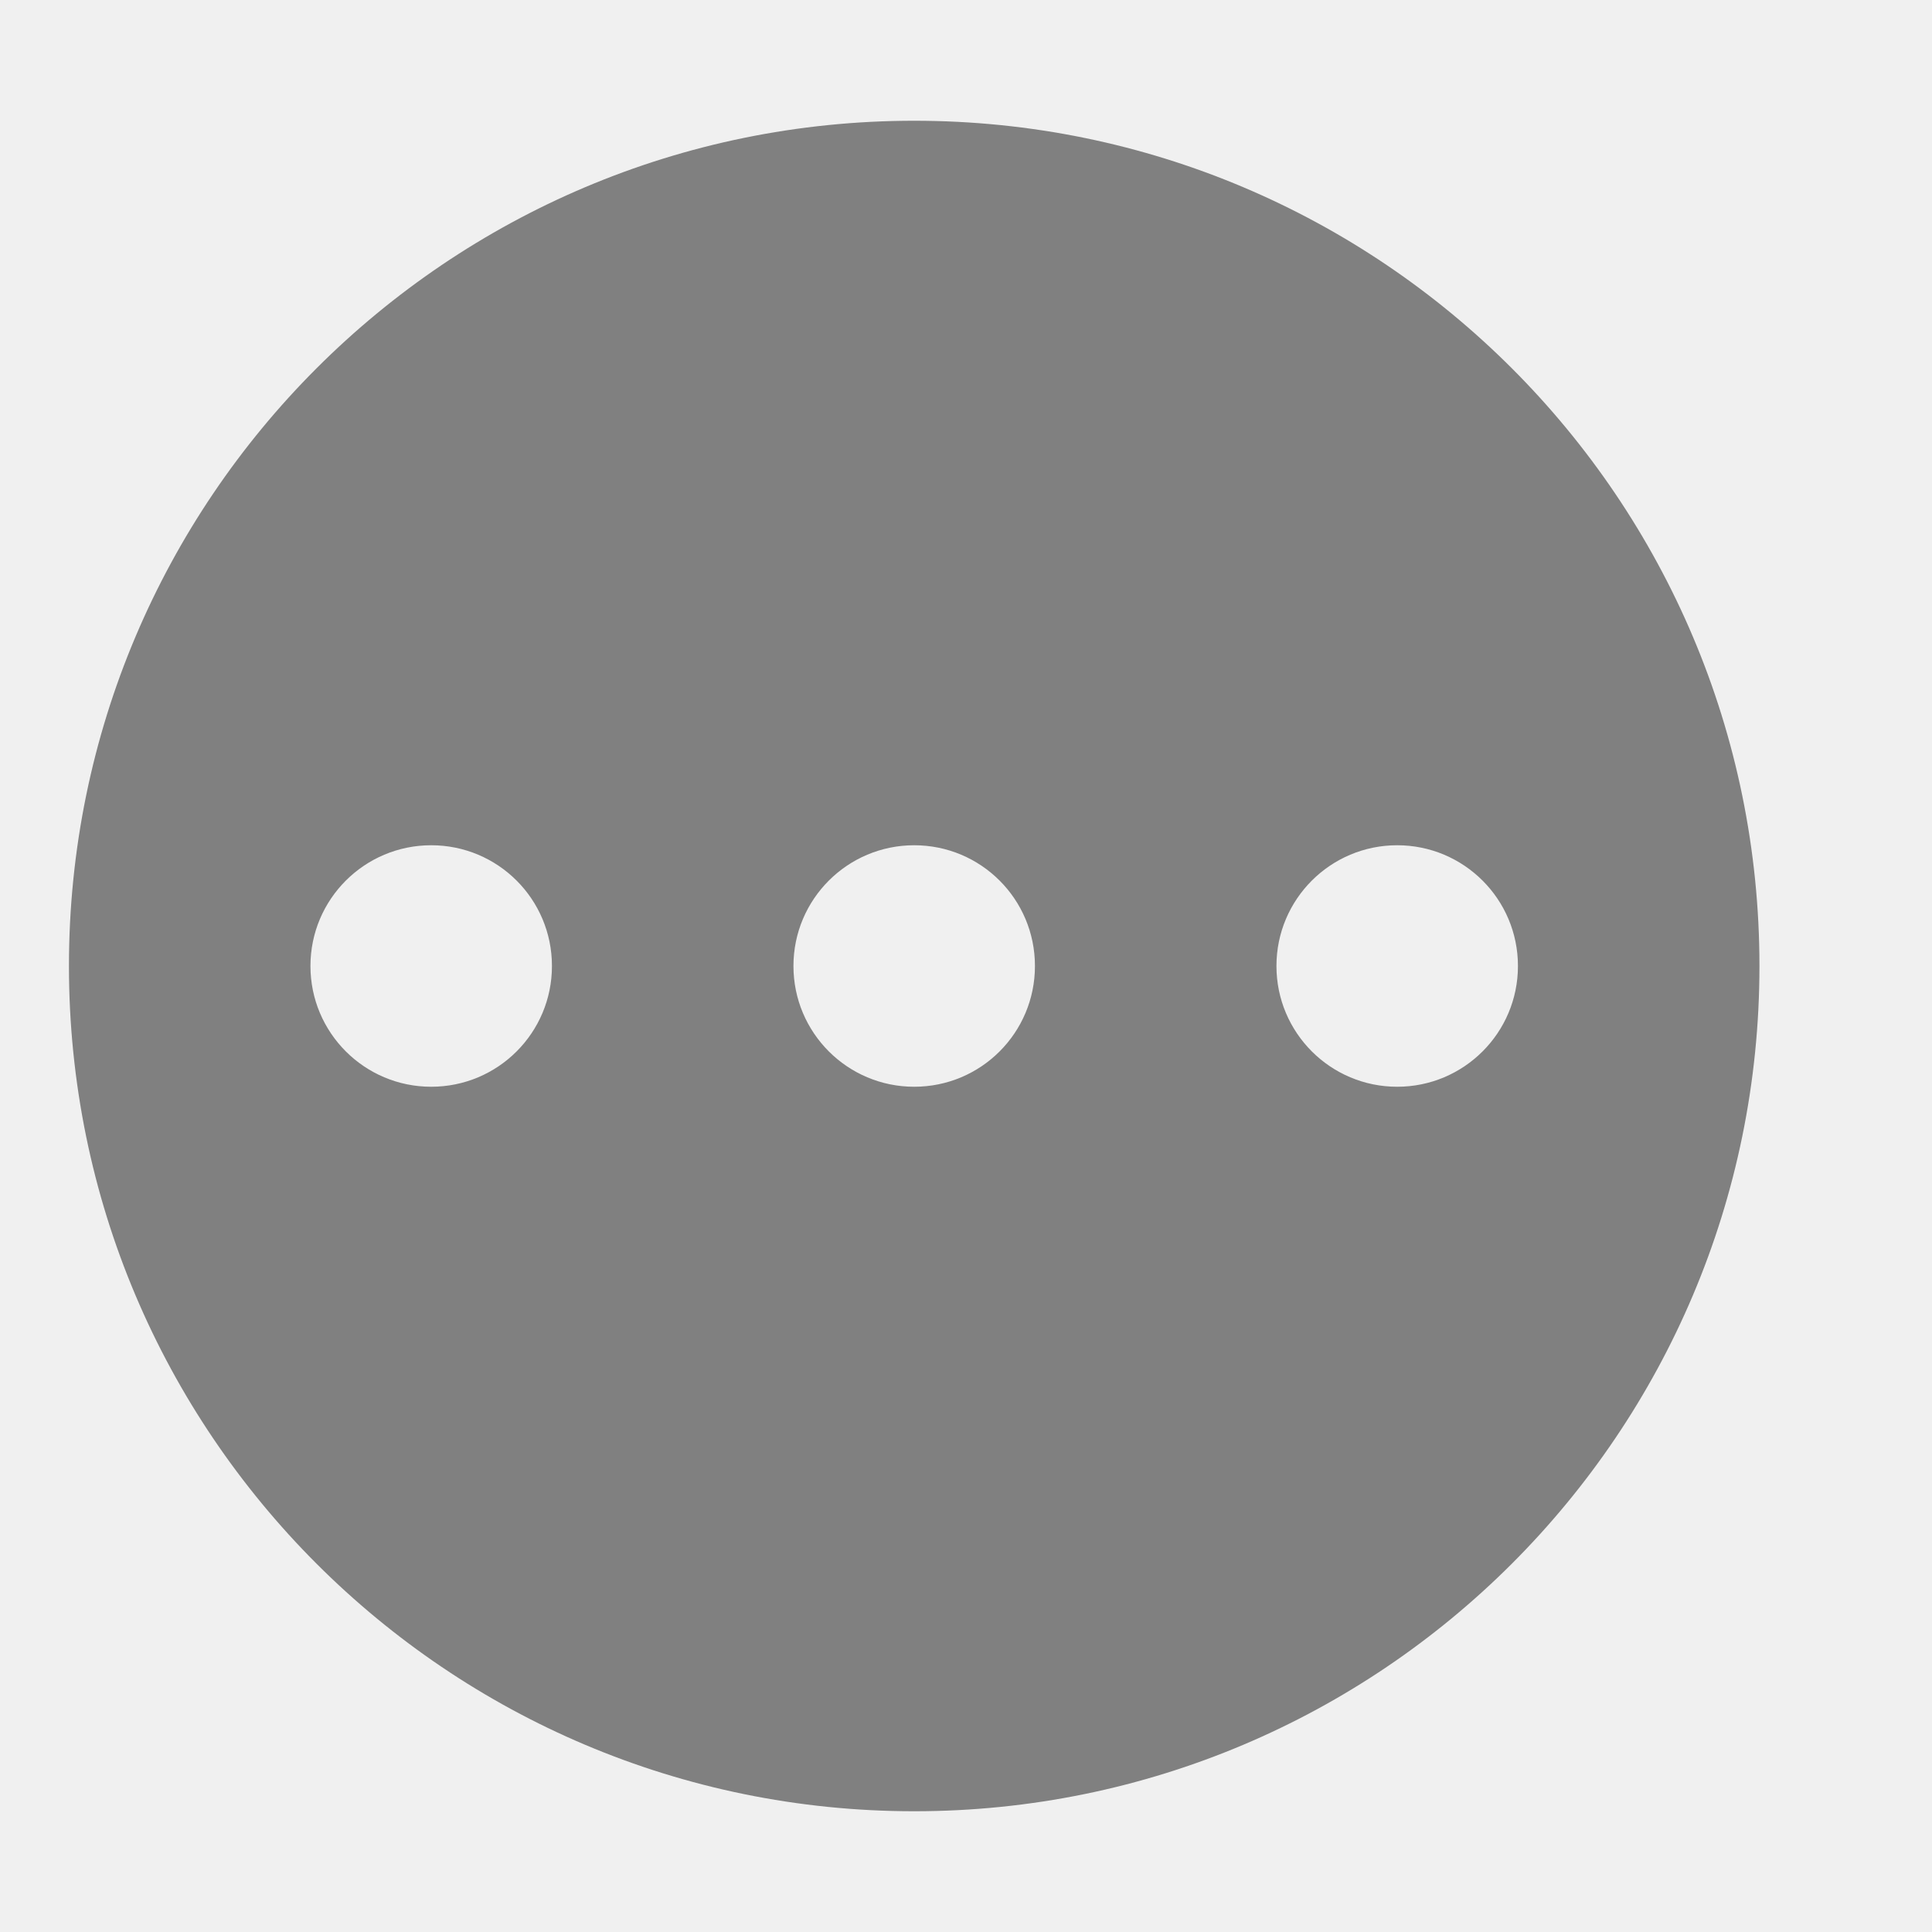
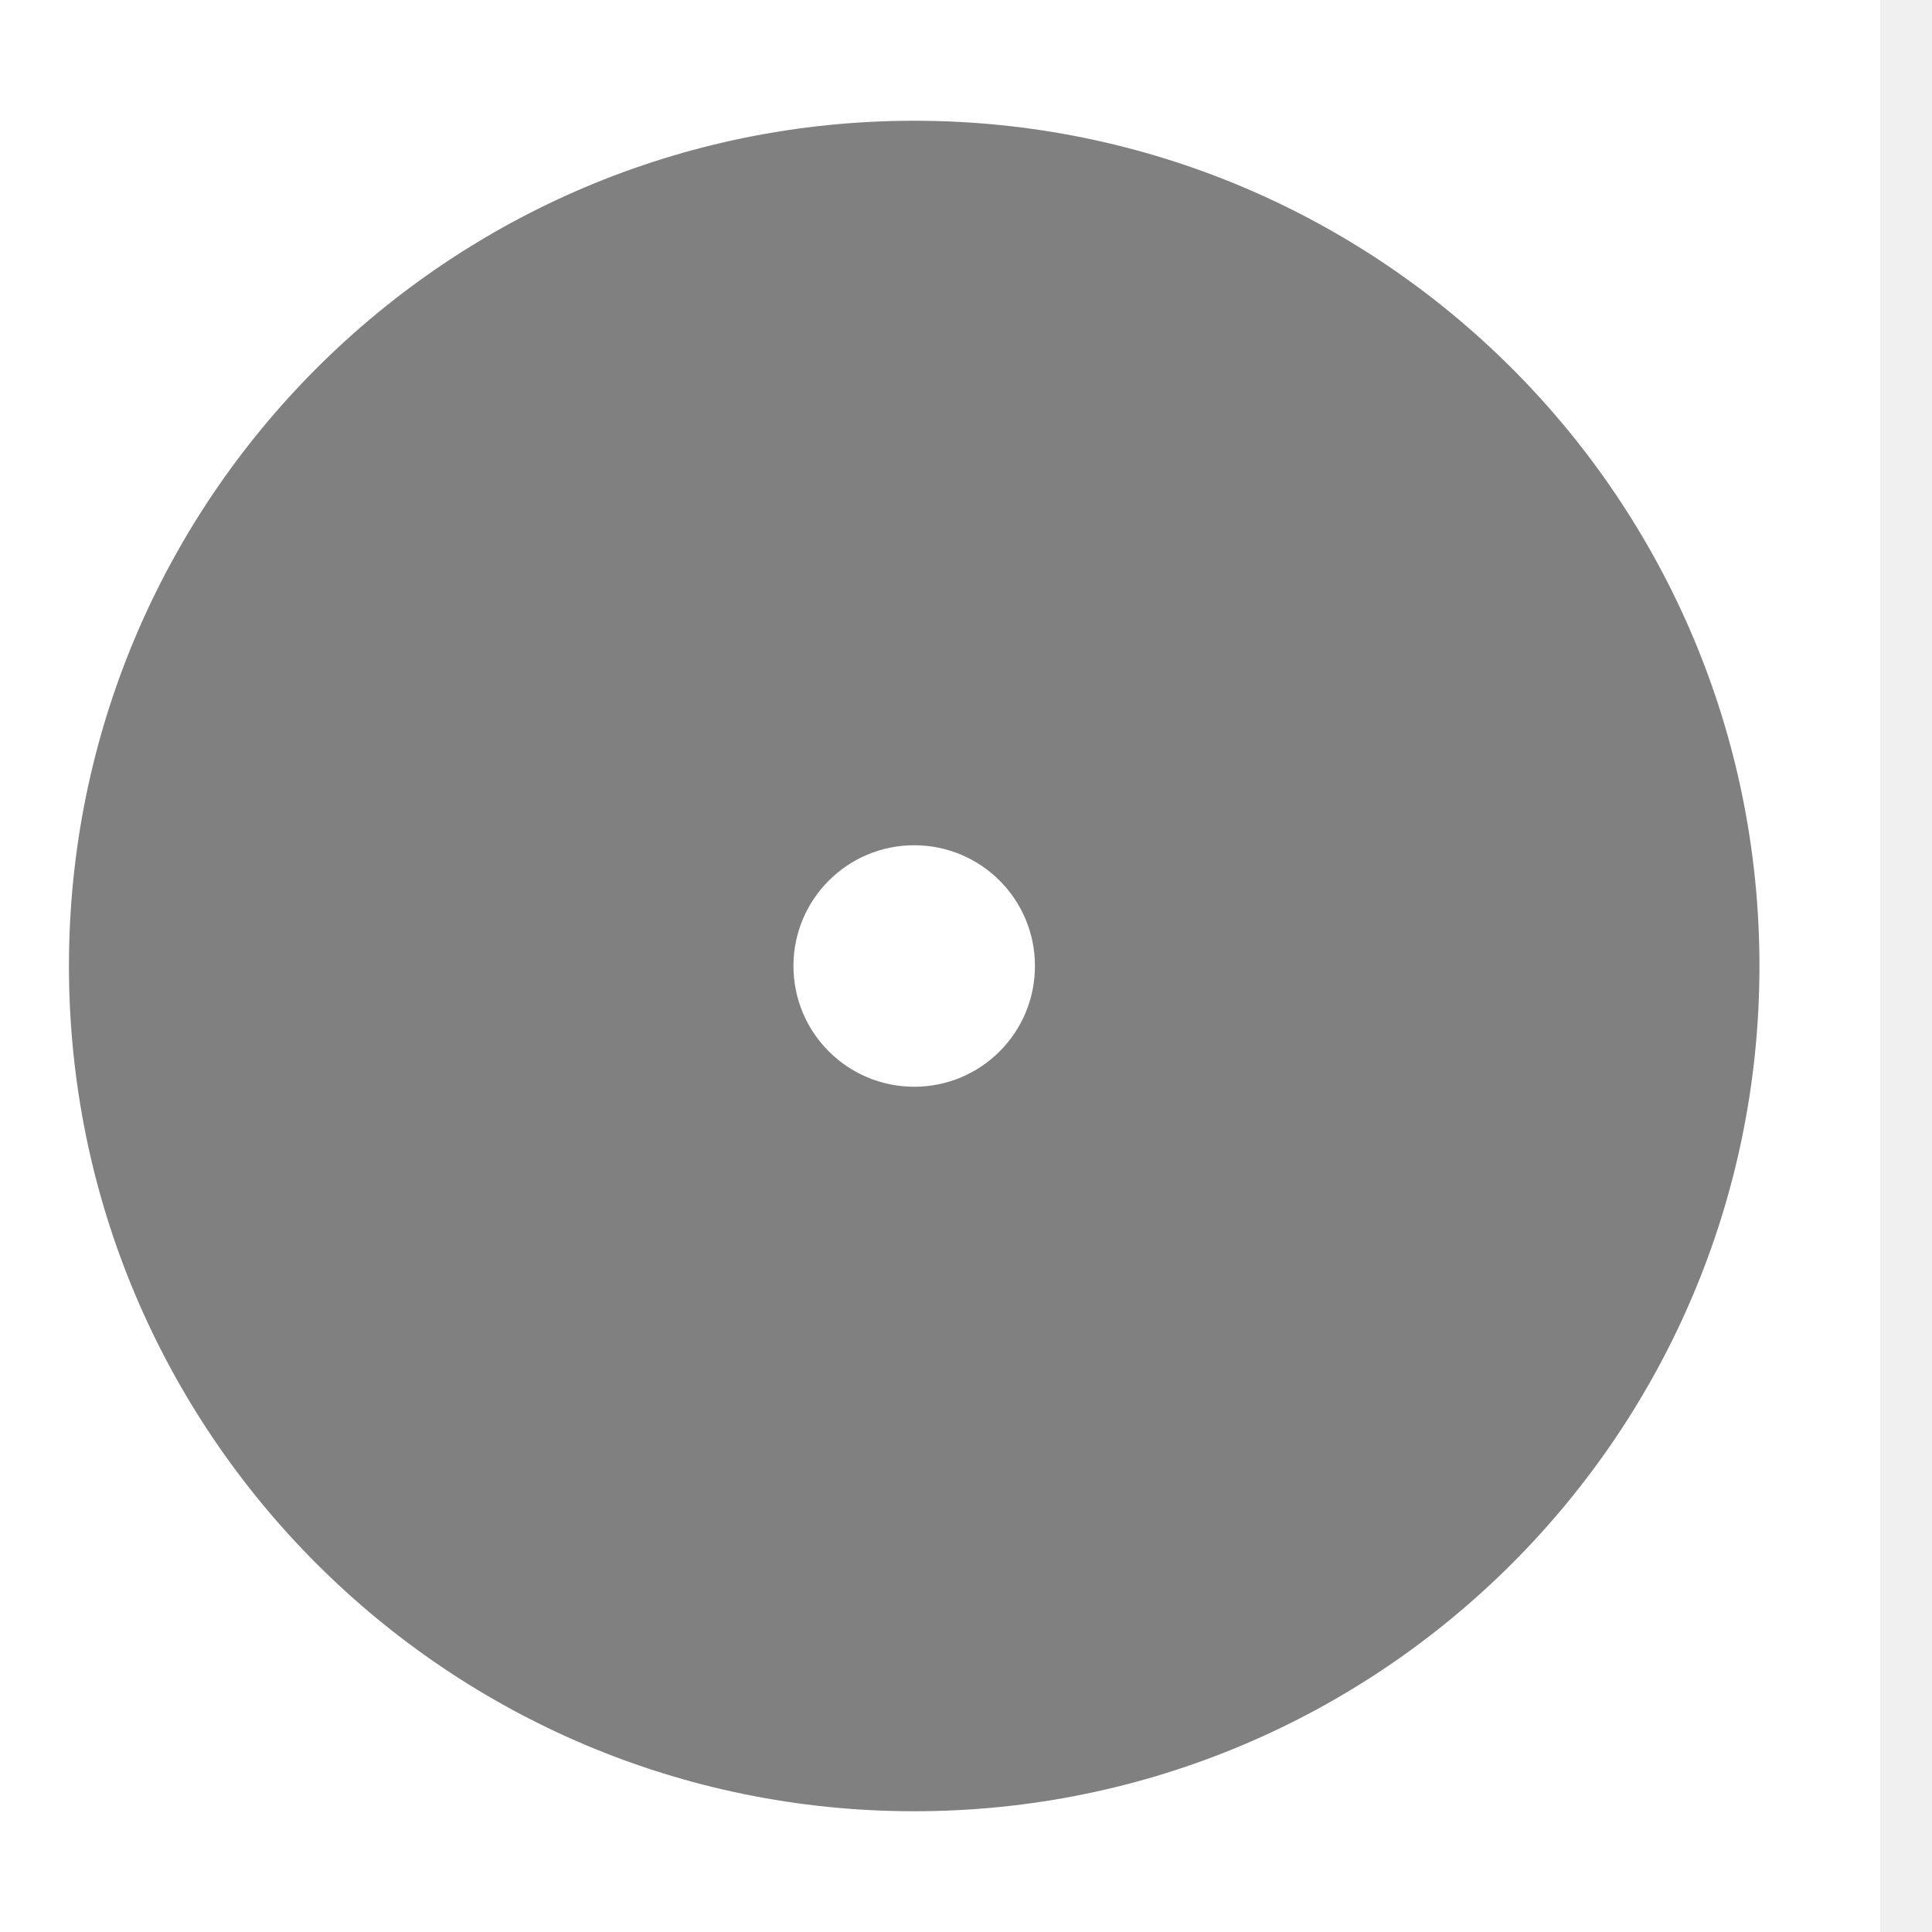
<svg xmlns="http://www.w3.org/2000/svg" width="16" height="16" viewBox="0 0 16 16" fill="none">
  <defs />
-   <rect id="画板 1412" width="16" height="16" transform="translate(-0.428711 0)" fill="#FFFFFF" fill-opacity="0" />
-   <path id="减去顶层" d="M14.571 8C14.571 4.134 11.437 1 7.571 1C3.705 1 0.571 4.134 0.571 8C0.571 11.866 3.705 15 7.571 15C11.437 15 14.571 11.866 14.571 8ZM3.571 7C3.019 7 2.571 7.447 2.571 8C2.571 8.553 3.019 9 3.571 9C4.124 9 4.571 8.553 4.571 8C4.571 7.447 4.124 7 3.571 7ZM6.571 8C6.571 7.447 7.019 7 7.571 7C8.124 7 8.571 7.447 8.571 8C8.571 8.553 8.124 9 7.571 9C7.019 9 6.571 8.553 6.571 8ZM11.571 7C11.019 7 10.571 7.447 10.571 8C10.571 8.553 11.019 9 11.571 9C12.123 9 12.571 8.553 12.571 8C12.571 7.447 12.123 7 11.571 7Z" clip-rule="evenodd" fill="#808080" fill-opacity="1" fill-rule="evenodd" />
+   <rect id="画板 1412" width="16" height="16" transform="translate(-0.428711 0)" fill="#FFFFFF" fillOpacity="0" />
+   <path id="减去顶层" d="M14.571 8C14.571 4.134 11.437 1 7.571 1C3.705 1 0.571 4.134 0.571 8C0.571 11.866 3.705 15 7.571 15C11.437 15 14.571 11.866 14.571 8ZM3.571 7C3.019 7 2.571 7.447 2.571 8C2.571 8.553 3.019 9 3.571 9C4.124 9 4.571 8.553 4.571 8C4.571 7.447 4.124 7 3.571 7ZM6.571 8C6.571 7.447 7.019 7 7.571 7C8.124 7 8.571 7.447 8.571 8C8.571 8.553 8.124 9 7.571 9C7.019 9 6.571 8.553 6.571 8ZM11.571 7C11.019 7 10.571 7.447 10.571 8C10.571 8.553 11.019 9 11.571 9C12.123 9 12.571 8.553 12.571 8C12.571 7.447 12.123 7 11.571 7Z" clip-rule="evenodd" fill="#808080" fillOpacity="1" fillRule="evenodd" />
</svg>
